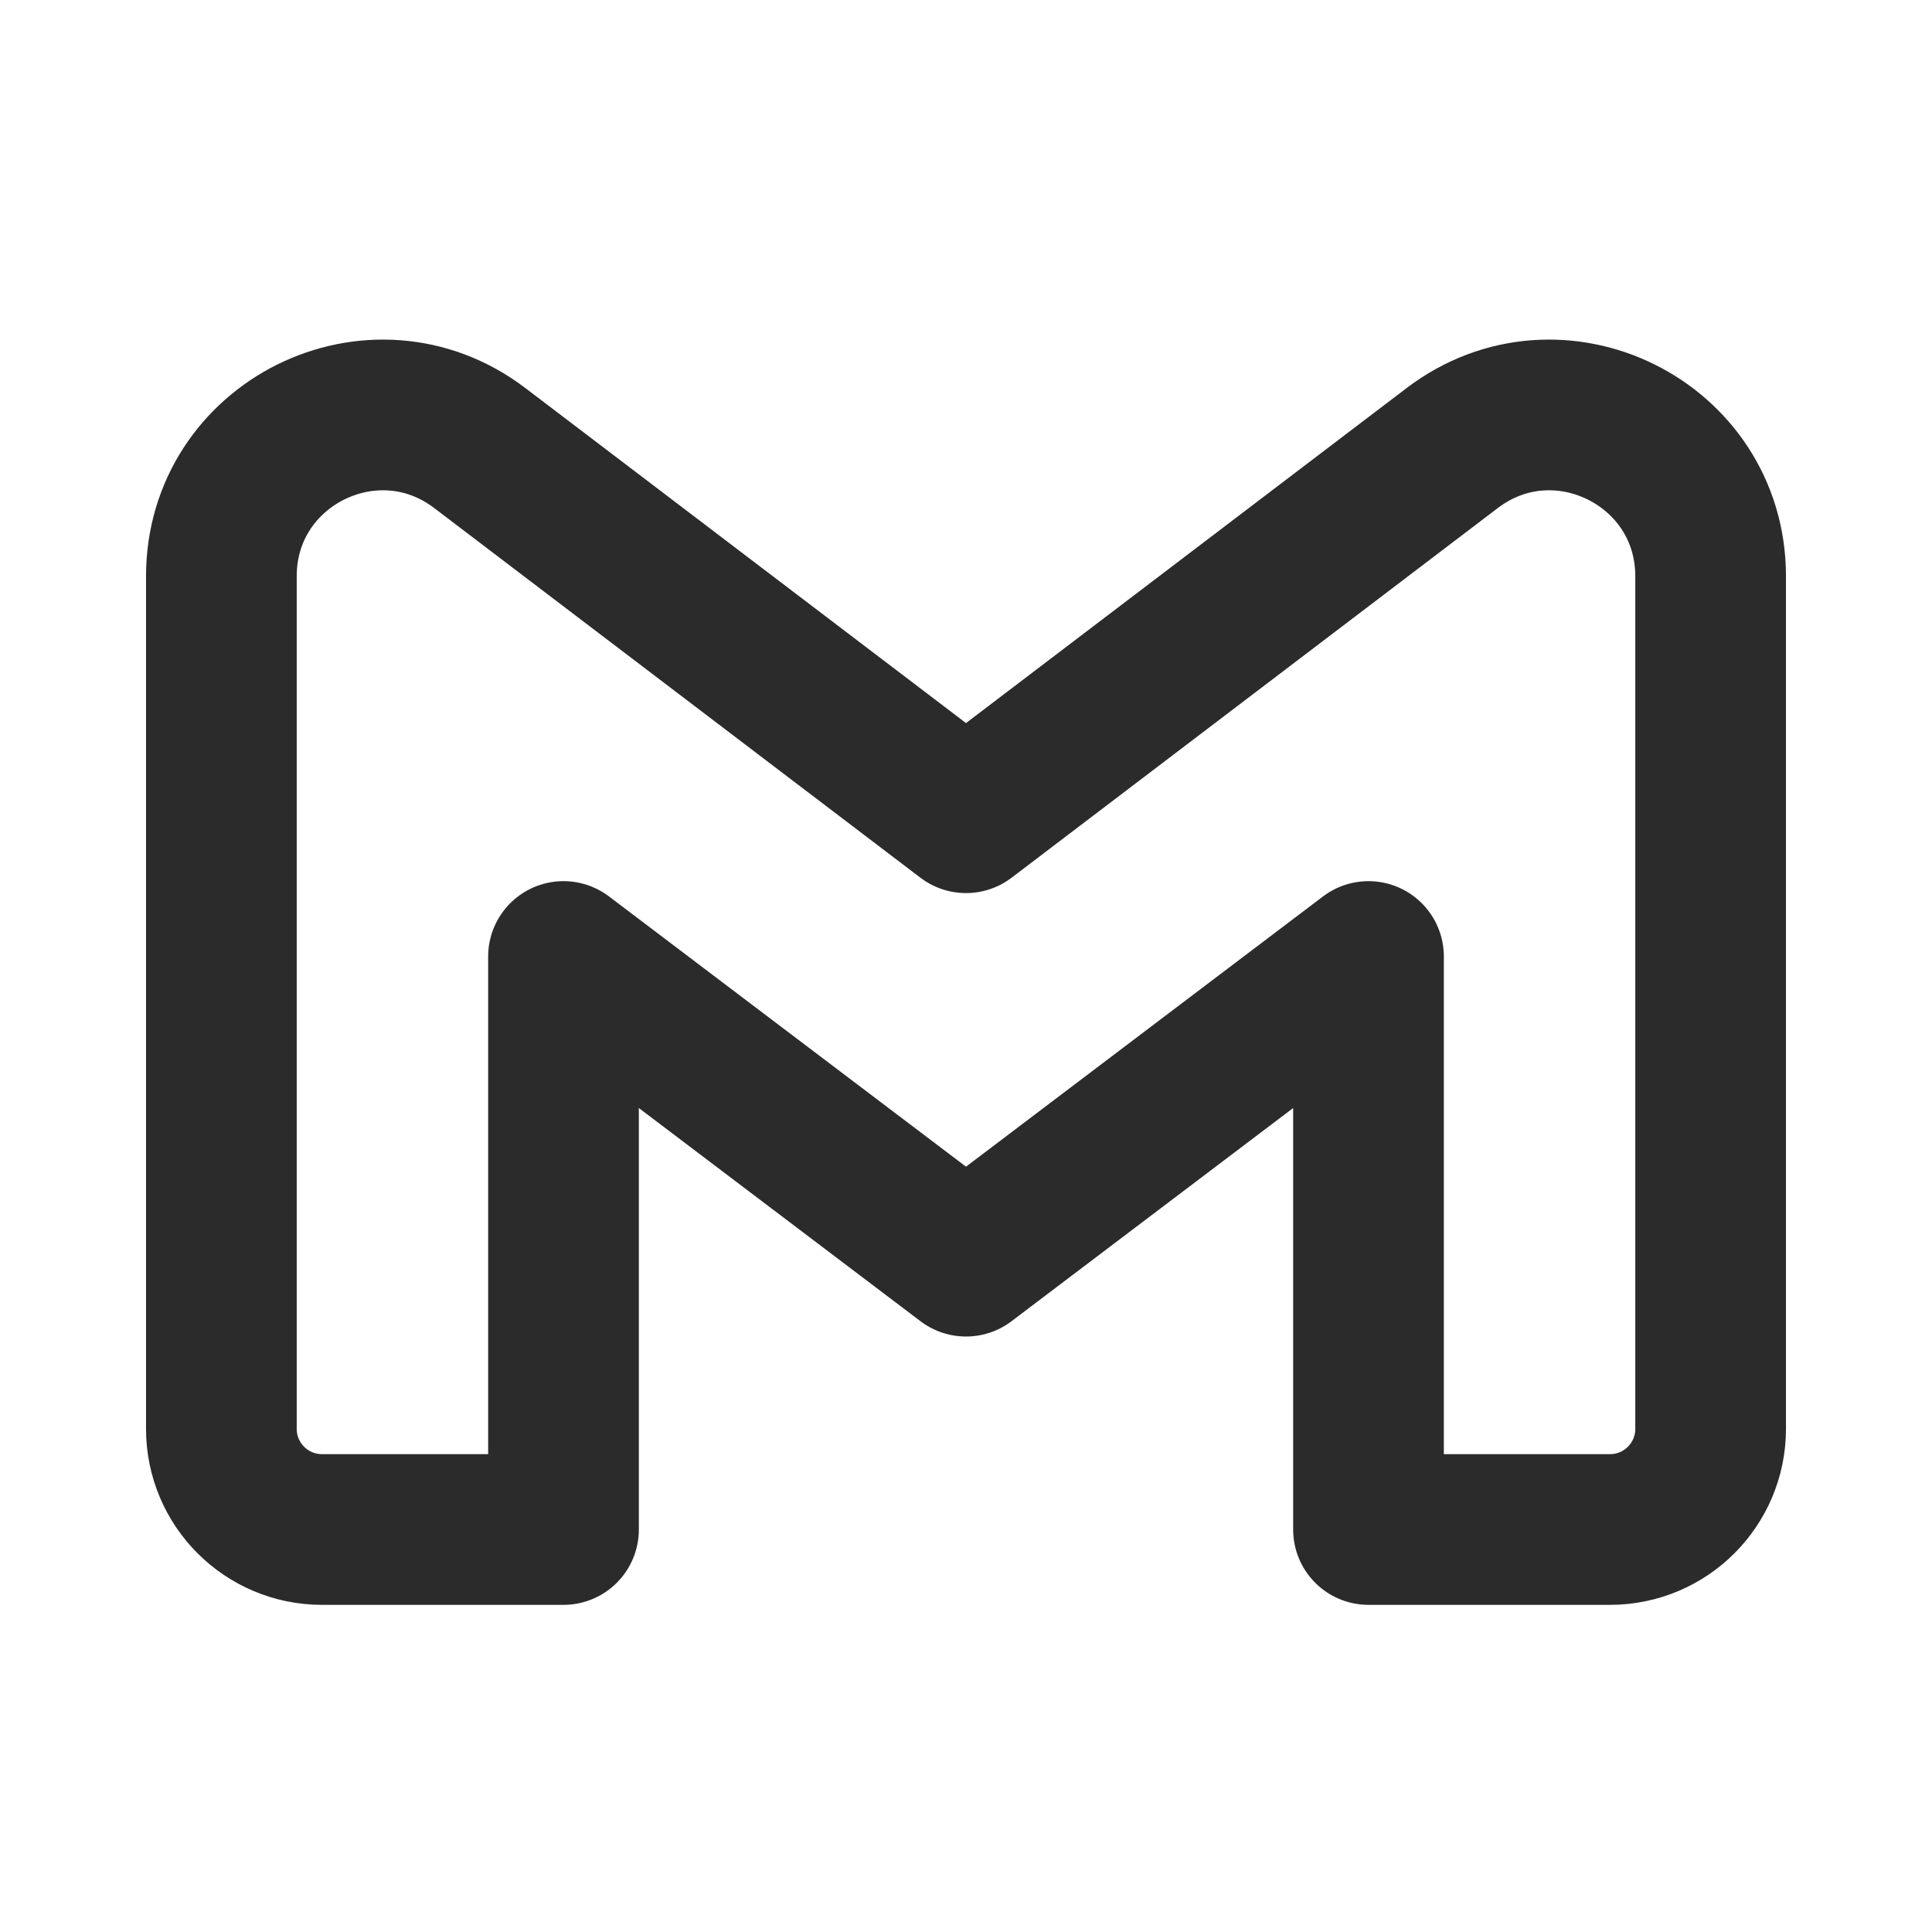
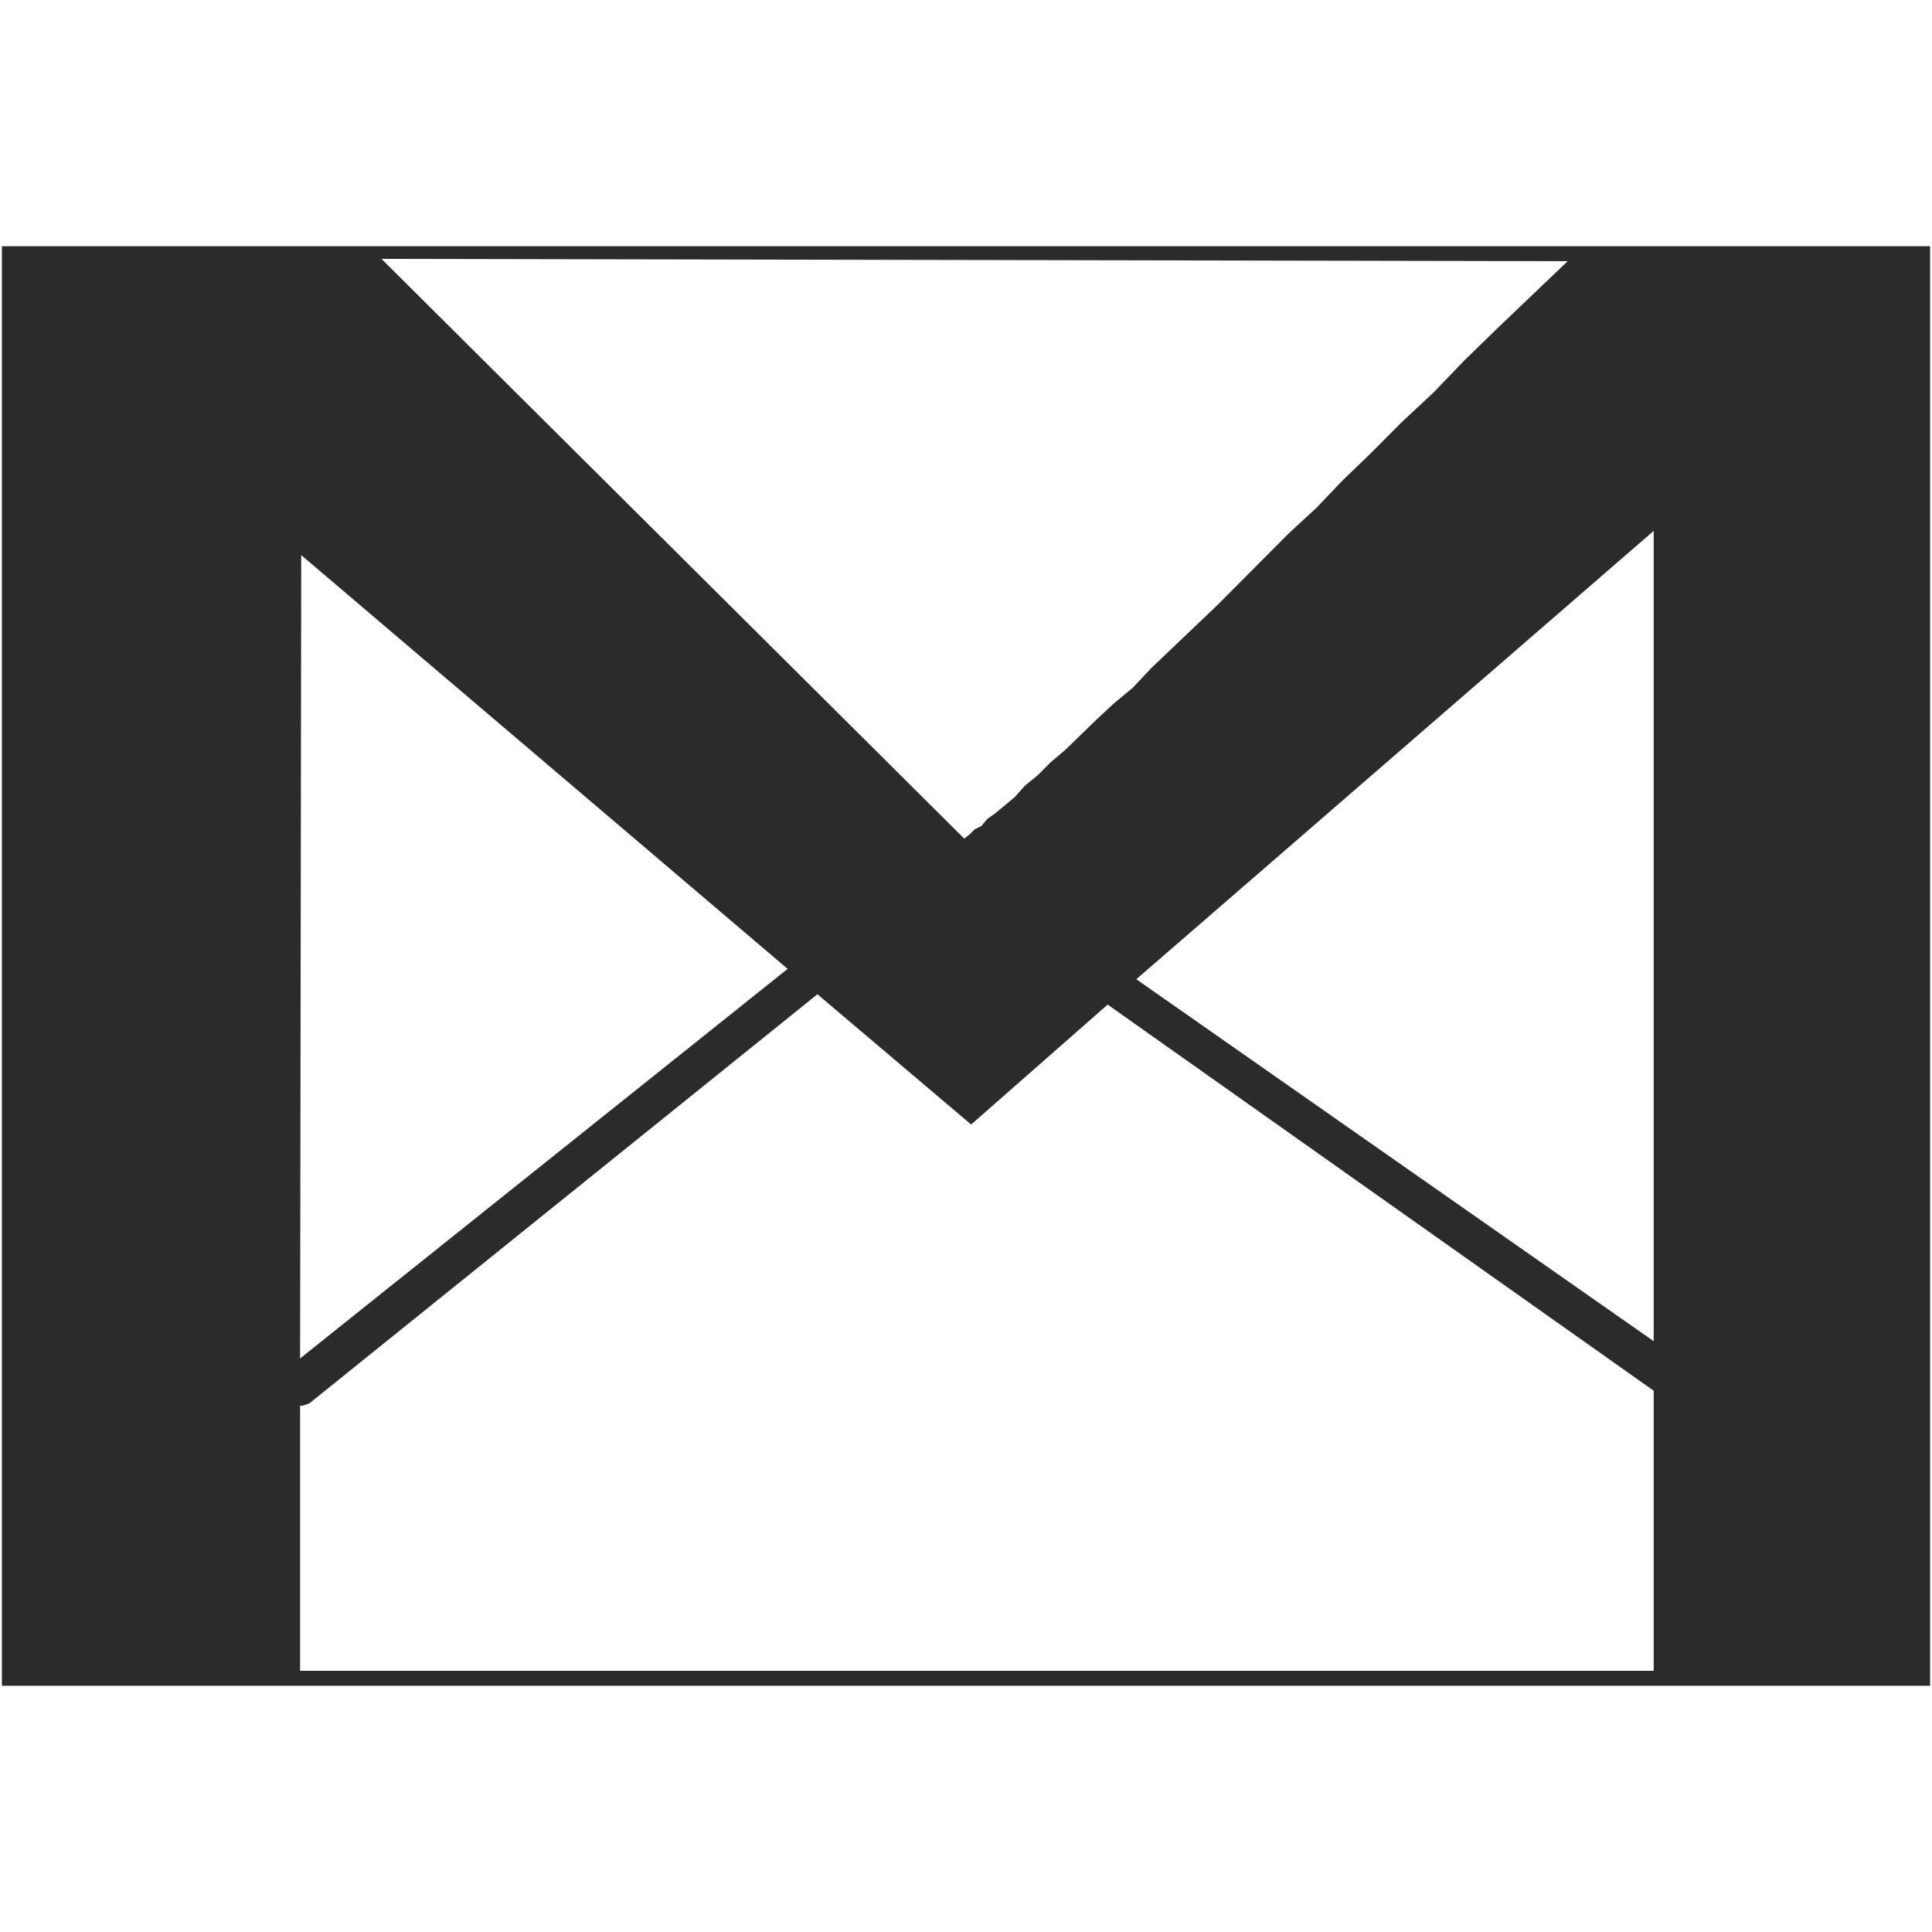
- <svg xmlns="http://www.w3.org/2000/svg" width="800px" height="800px" viewBox="0 0 192 192" fill="none" stroke="#2b2b2b">
+ <svg xmlns="http://www.w3.org/2000/svg" fill="#2b2b2b" version="1.1" width="800px" height="800px" viewBox="0 0 512 512" xml:space="preserve">
  <g id="SVGRepo_bgCarrier" stroke-width="0" />
  <g id="SVGRepo_tracerCarrier" stroke-linecap="round" stroke-linejoin="round" />
  <g id="SVGRepo_iconCarrier">
-     <path stroke="#2b2b2b" stroke-linejoin="round" stroke-width="14.976" d="M22 57.265V142c0 5.523 4.477 10 10 10h24V95.056l40 30.278 40-30.278V152h24c5.523 0 10-4.477 10-10V57.265c0-13.233-15.15-20.746-25.684-12.736L96 81.265 47.684 44.53C37.15 36.519 22 44.032 22 57.265Z" />
+     <g id="7935ec95c421cee6d86eb22ecd11f972">
+       <path style="display: inline; fill-rule: evenodd; clip-rule: evenodd;" d="M511.5,446.753V65.247H0.5v381.506H511.5L511.5,446.753 L511.5,446.753z M438.245,368.552v74.224H79.53v-70.247h0.615l1.816-0.605l134.664-108.435l40.74,34.519l36.176-31.78 L438.245,368.552L438.245,368.552L438.245,368.552z M438.245,355.428l-137.114-95.917l137.114-118.819V355.428L438.245,355.428 L438.245,355.428z M415.453,69.215L396.898,86.93l-8.811,8.569l-8.205,8.532l-8.514,7.944l-7.898,7.945l-7.6,7.33l-7.004,7.33 l-7.294,6.725l-6.688,6.725l-12.462,12.519l-11.867,11.298l-5.457,5.197l-4.871,5.188l-5.16,4.285l-4.574,4.266l-8.195,7.954 l-3.959,3.354l-3.344,3.371l-3.344,2.72l-2.748,3.074l-5.16,4.284l-2.123,1.509l-1.527,1.845l-1.816,0.912l-1.221,1.229 l-1.518,1.211L101.102,68.609L415.453,69.215L415.453,69.215L415.453,69.215z M208.727,256.764L79.53,360.001l0.298-212.893 L208.727,256.764L208.727,256.764L208.727,256.764z"> </path>
+     </g>
  </g>
</svg>
